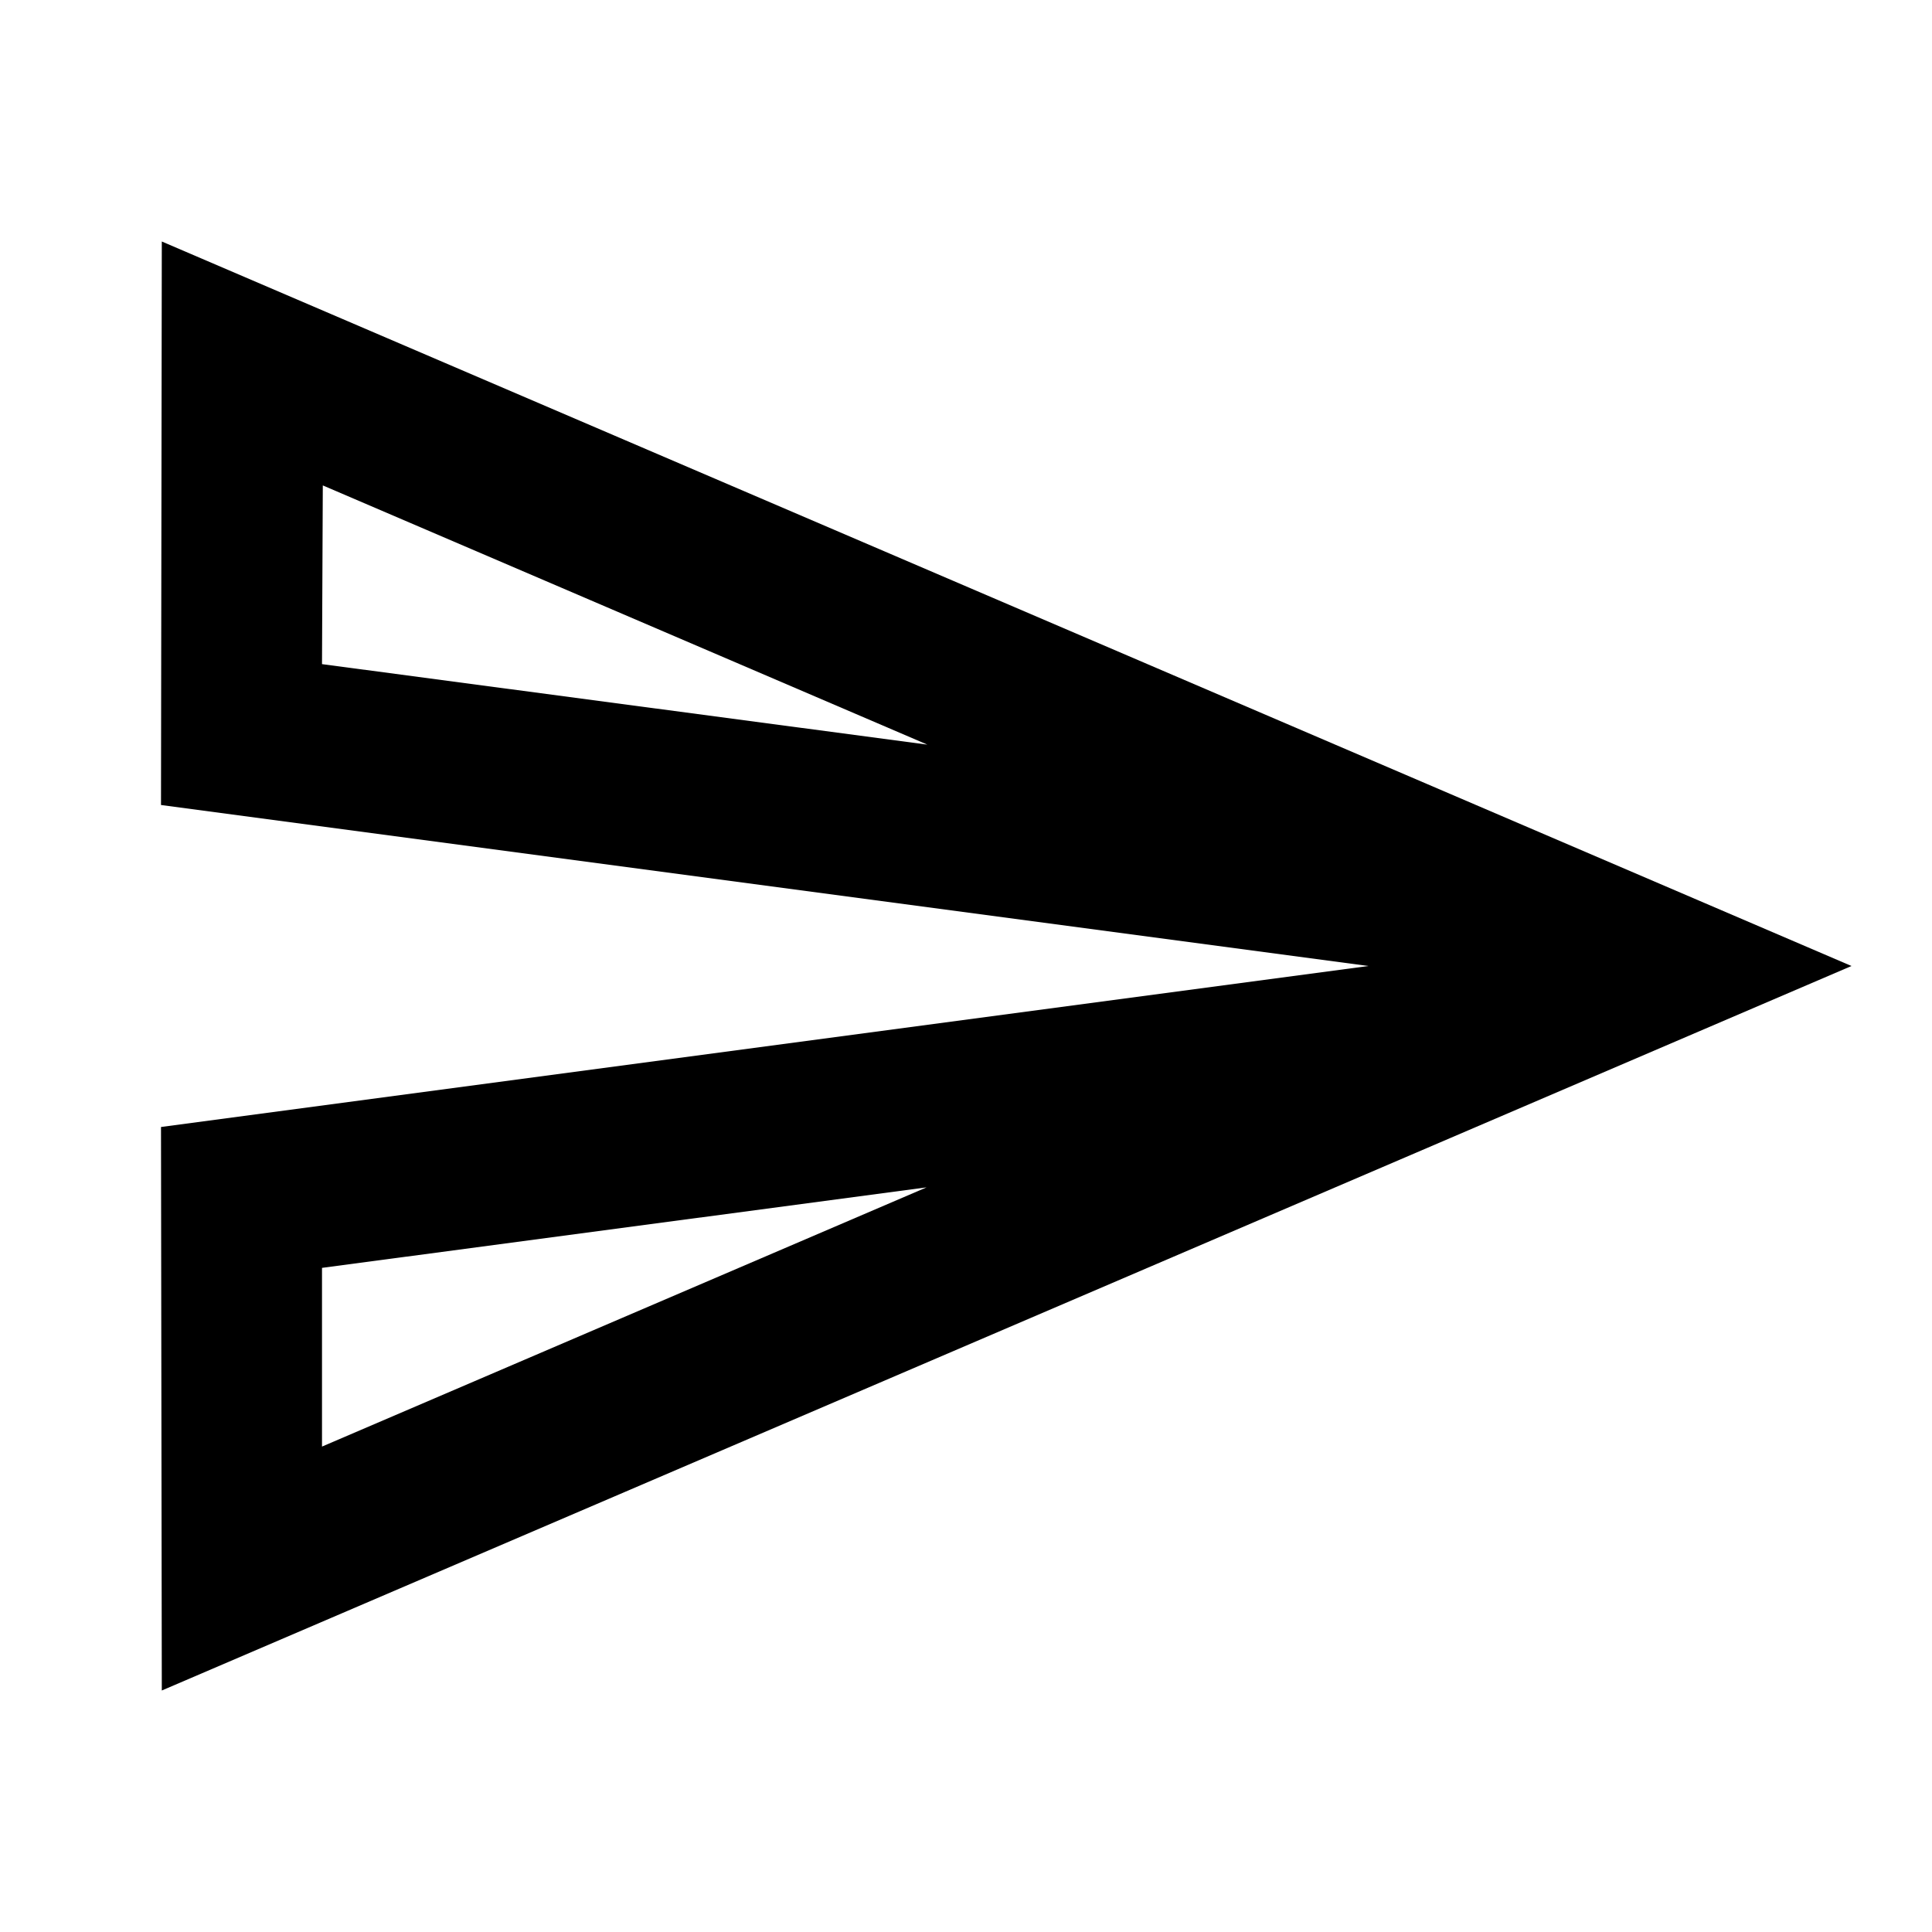
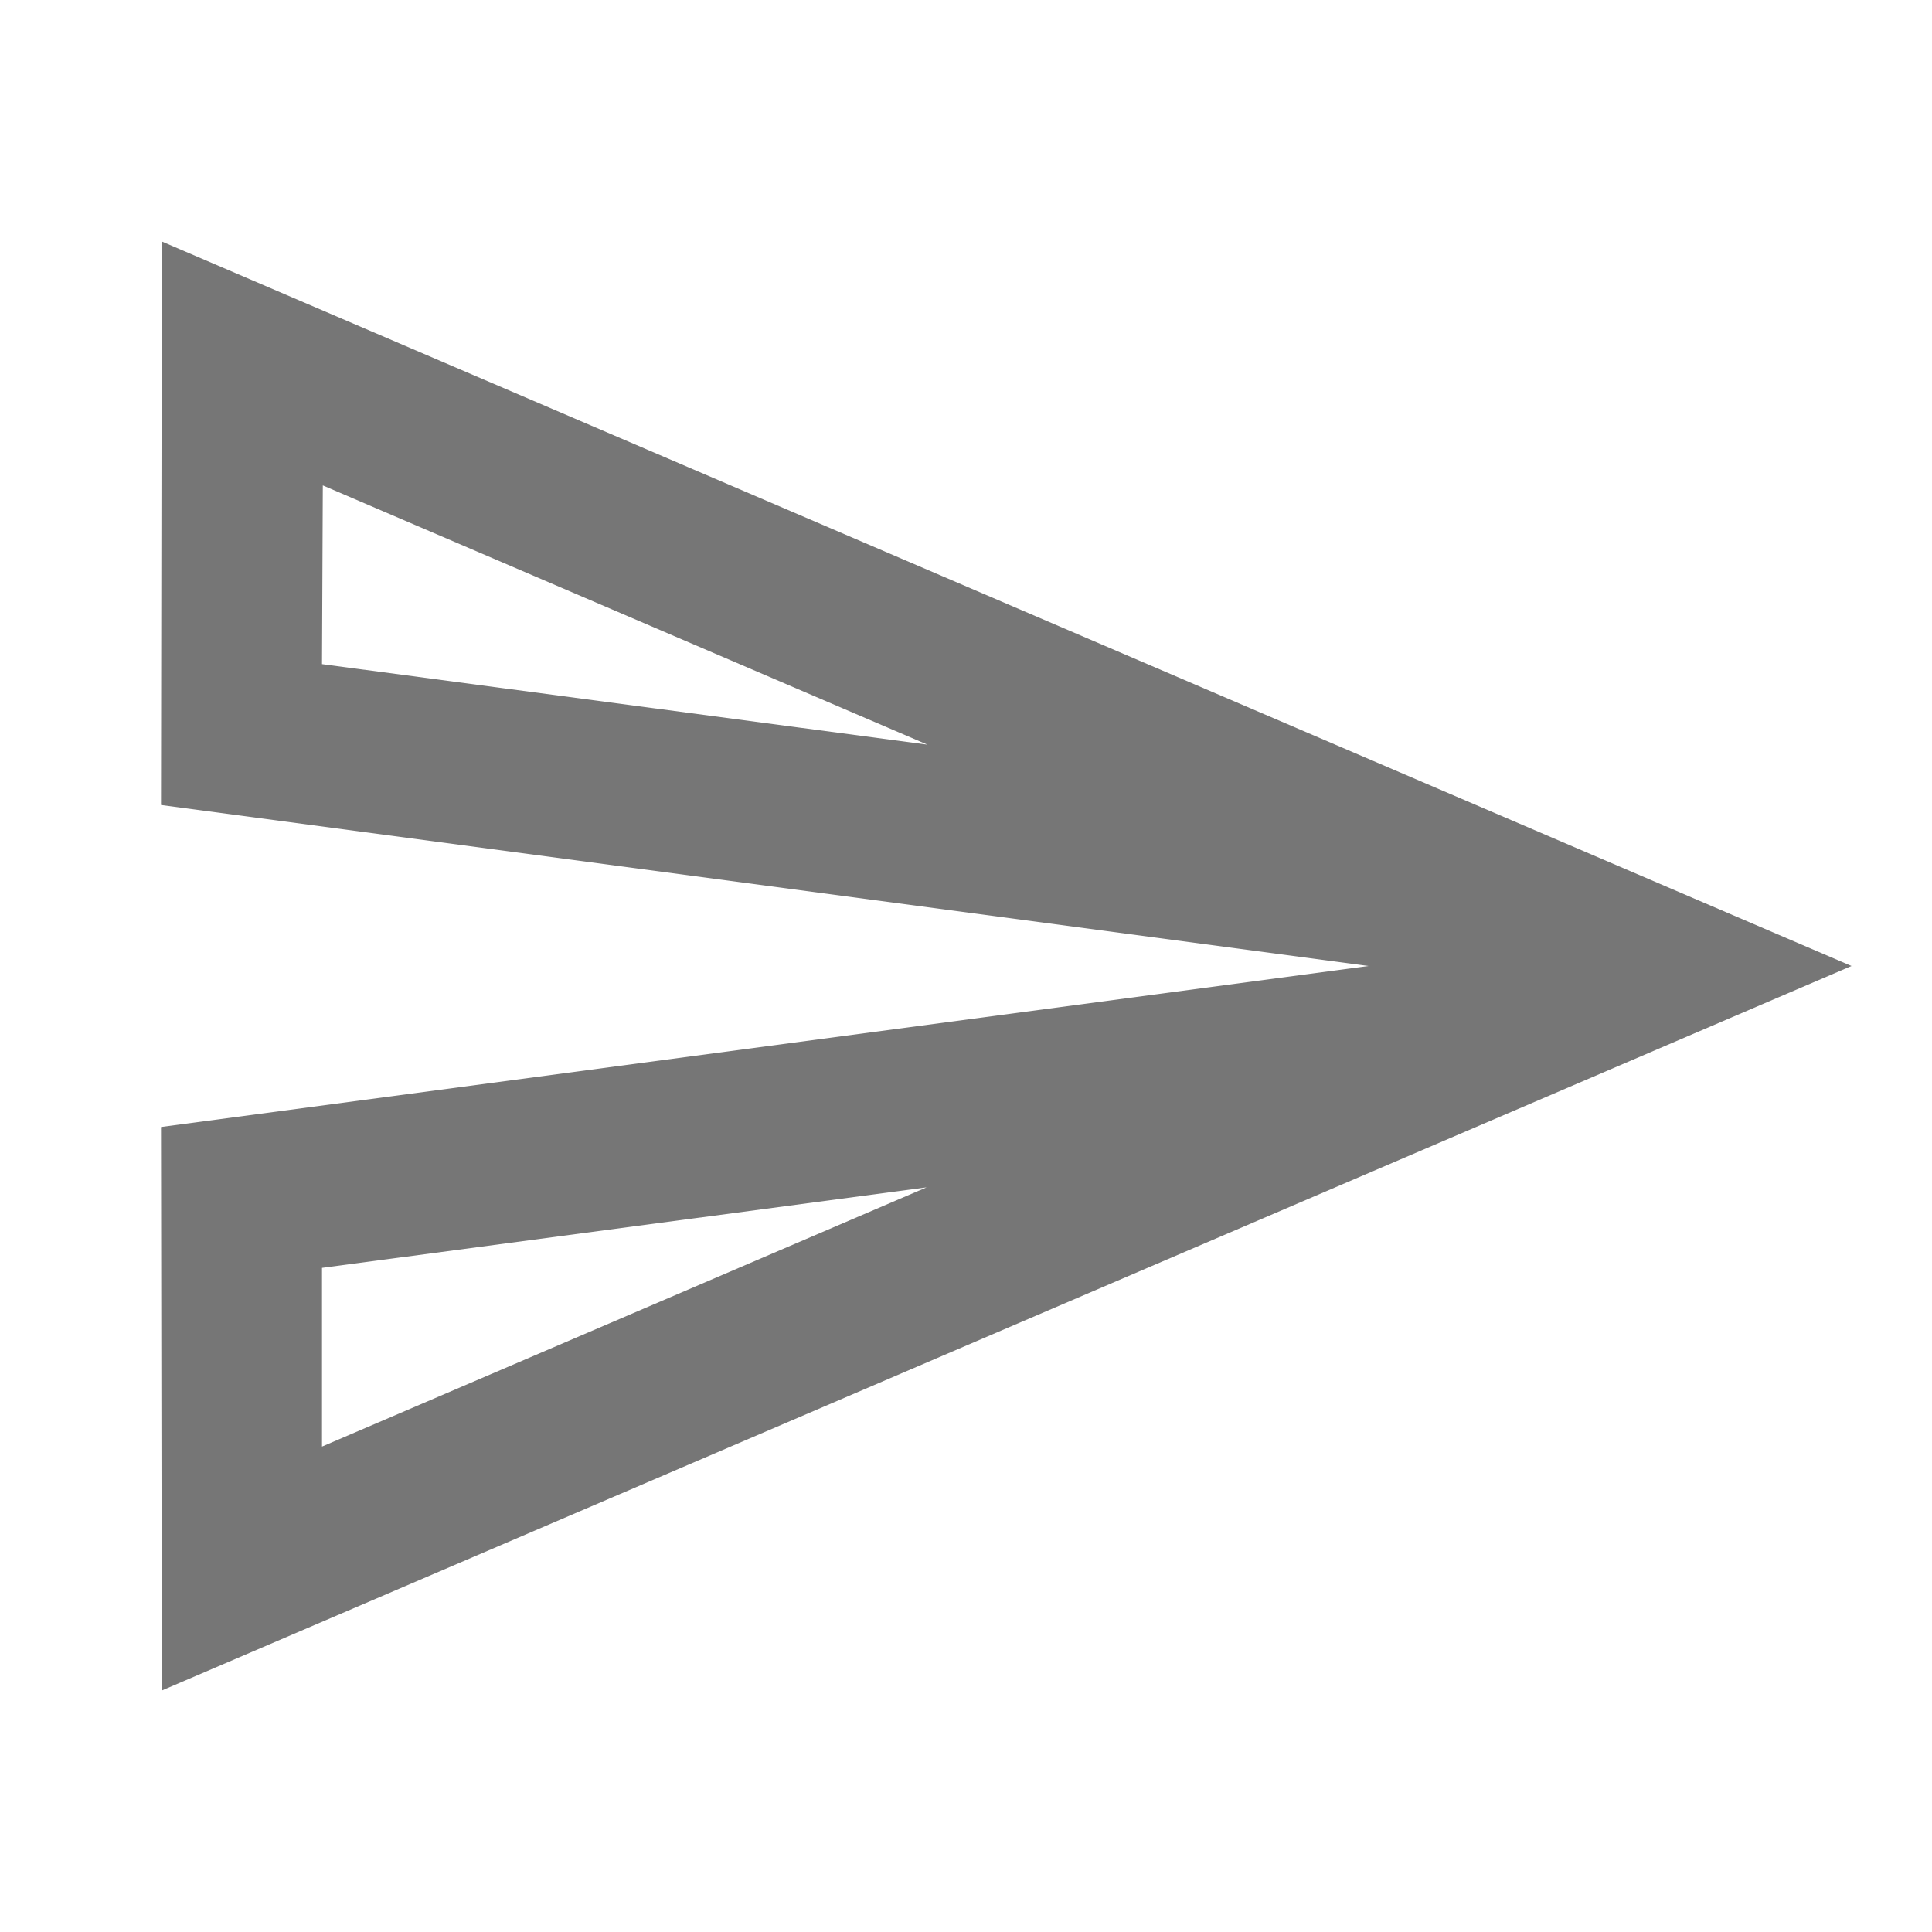
- <svg xmlns="http://www.w3.org/2000/svg" height="24px" viewBox="0 0 24 24" width="24px" fill="#000000">
+ <svg xmlns="http://www.w3.org/2000/svg" height="24px" viewBox="0 0 24 24" width="24px" fill="#767676">
  <path d="M0 0h24v24H0V0z" fill="none" />
  <path d="M4.01 6.03l7.51 3.22-7.52-1 .01-2.22m7.5 8.72L4 17.97v-2.22l7.51-1M2.01 3L2 10l15 2-15 2 .01 7L23 12 2.01 3z" />
</svg>
